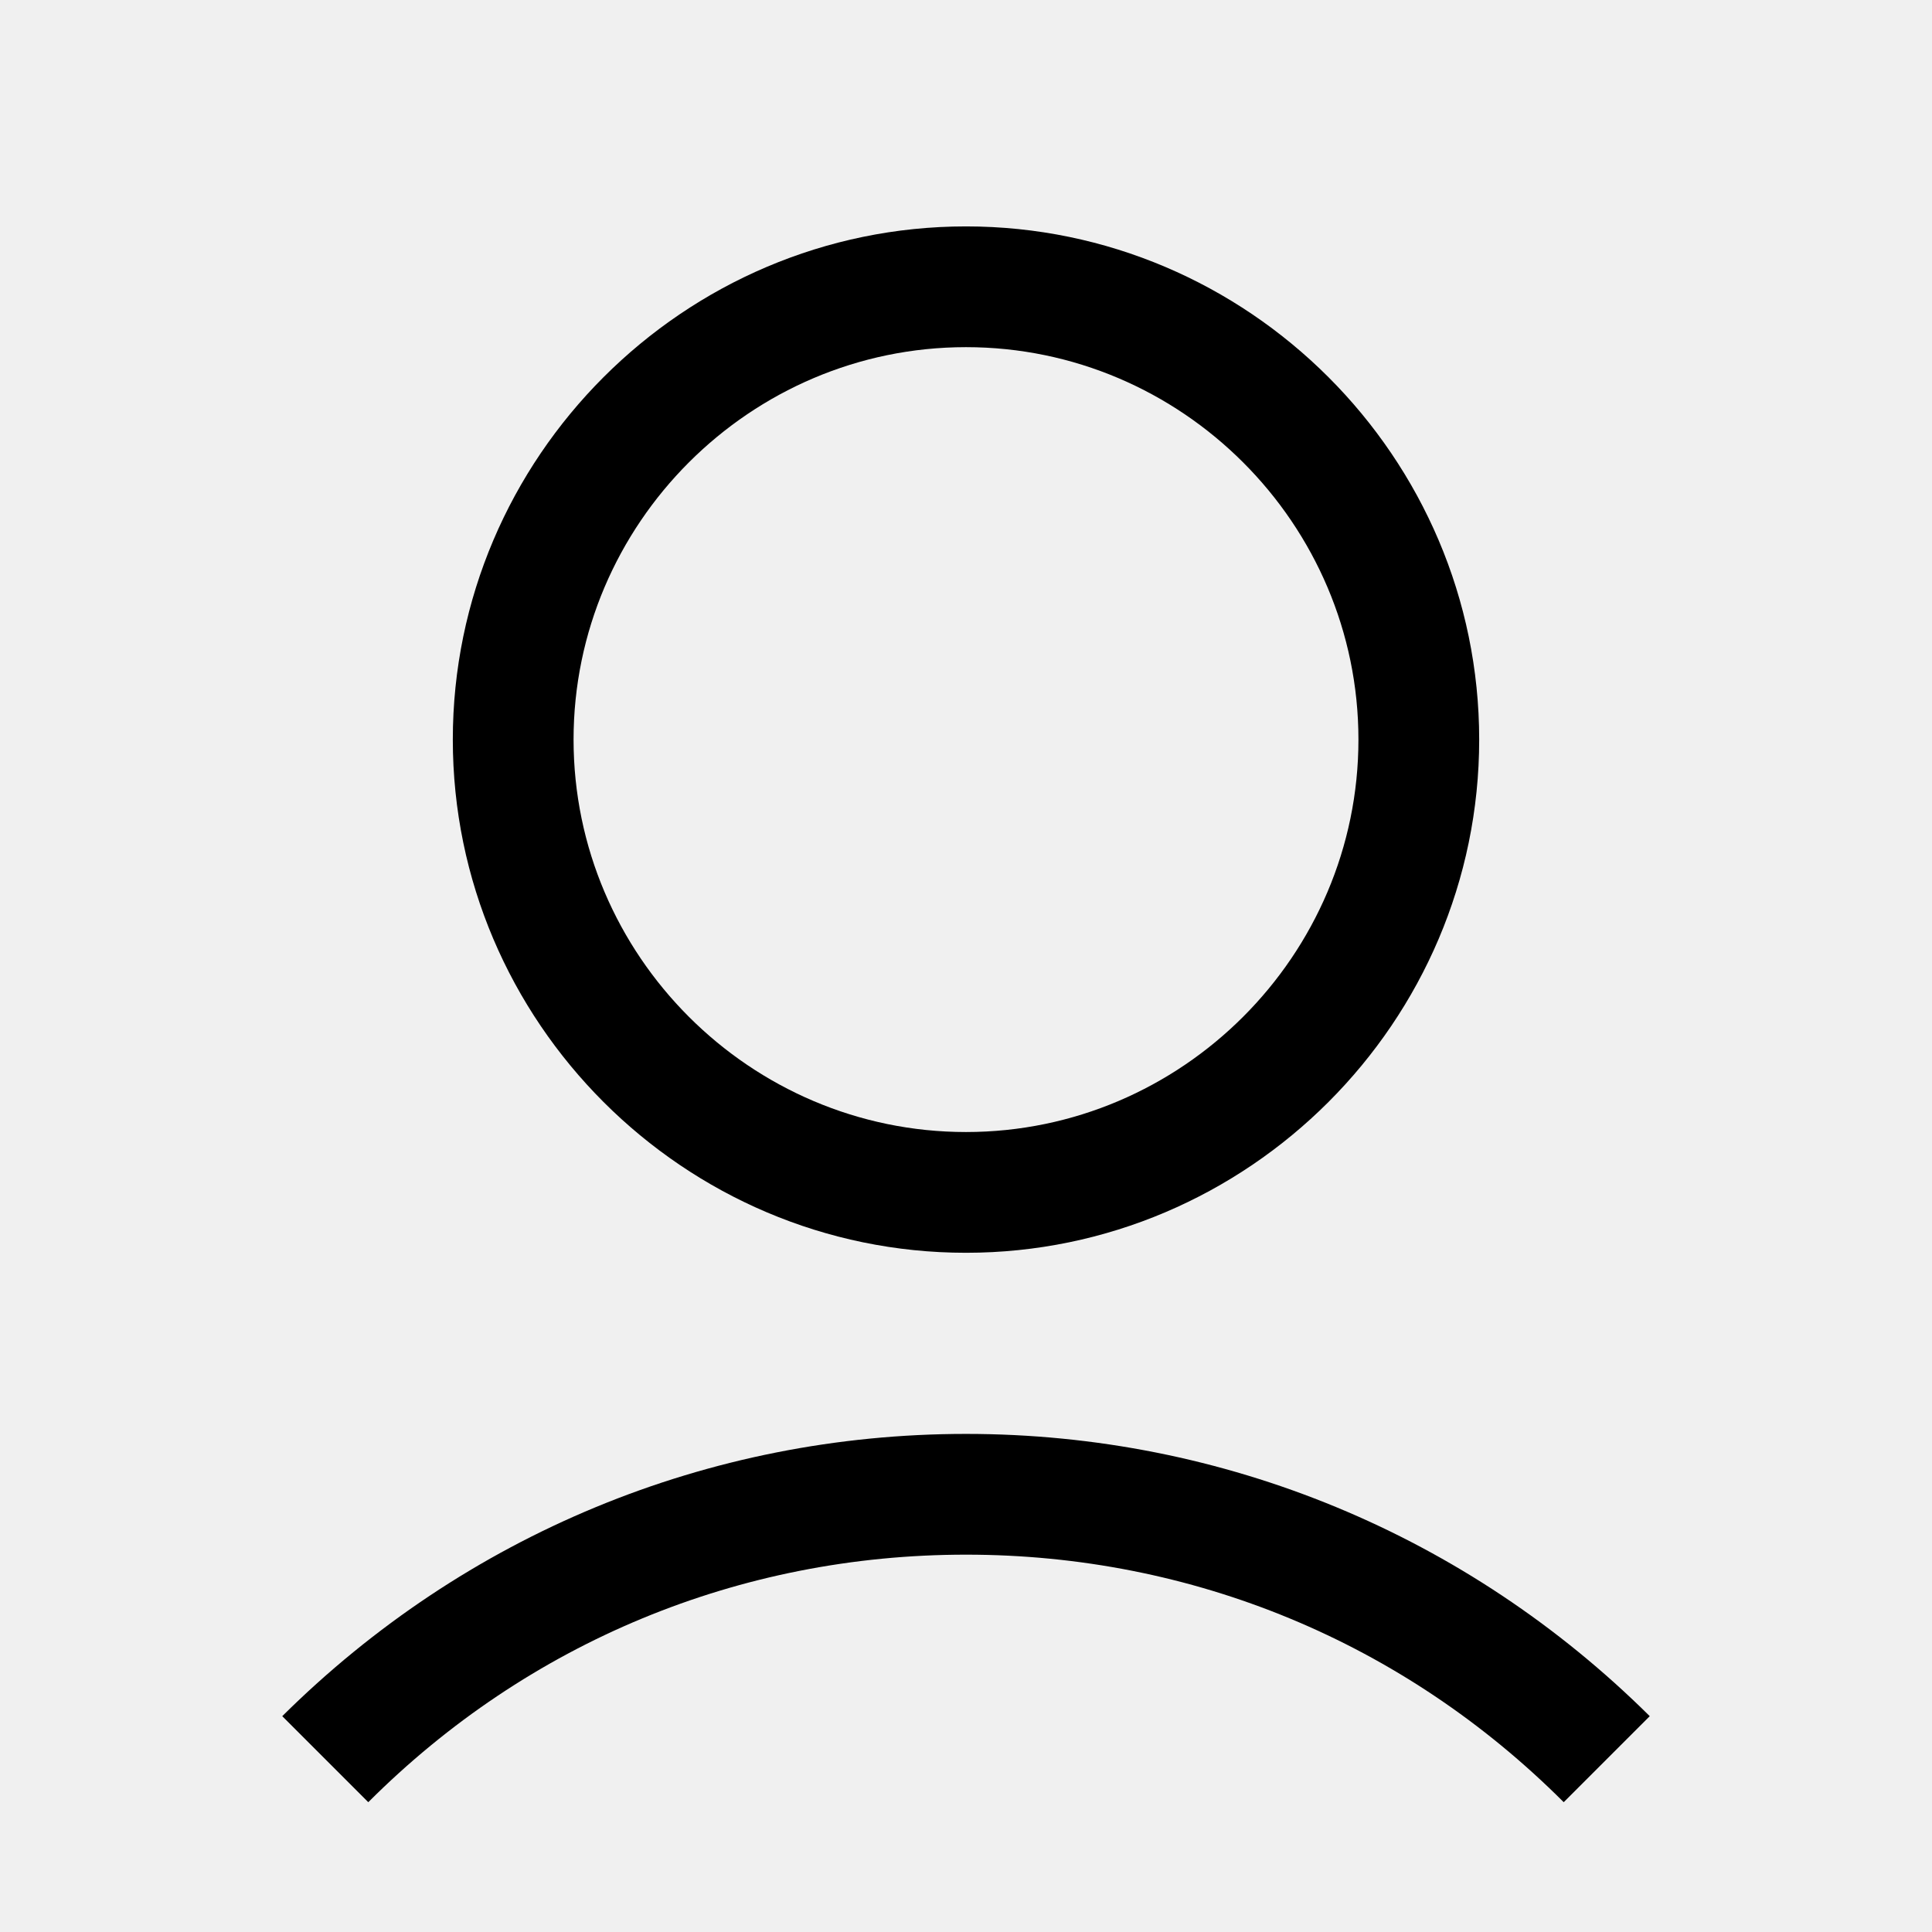
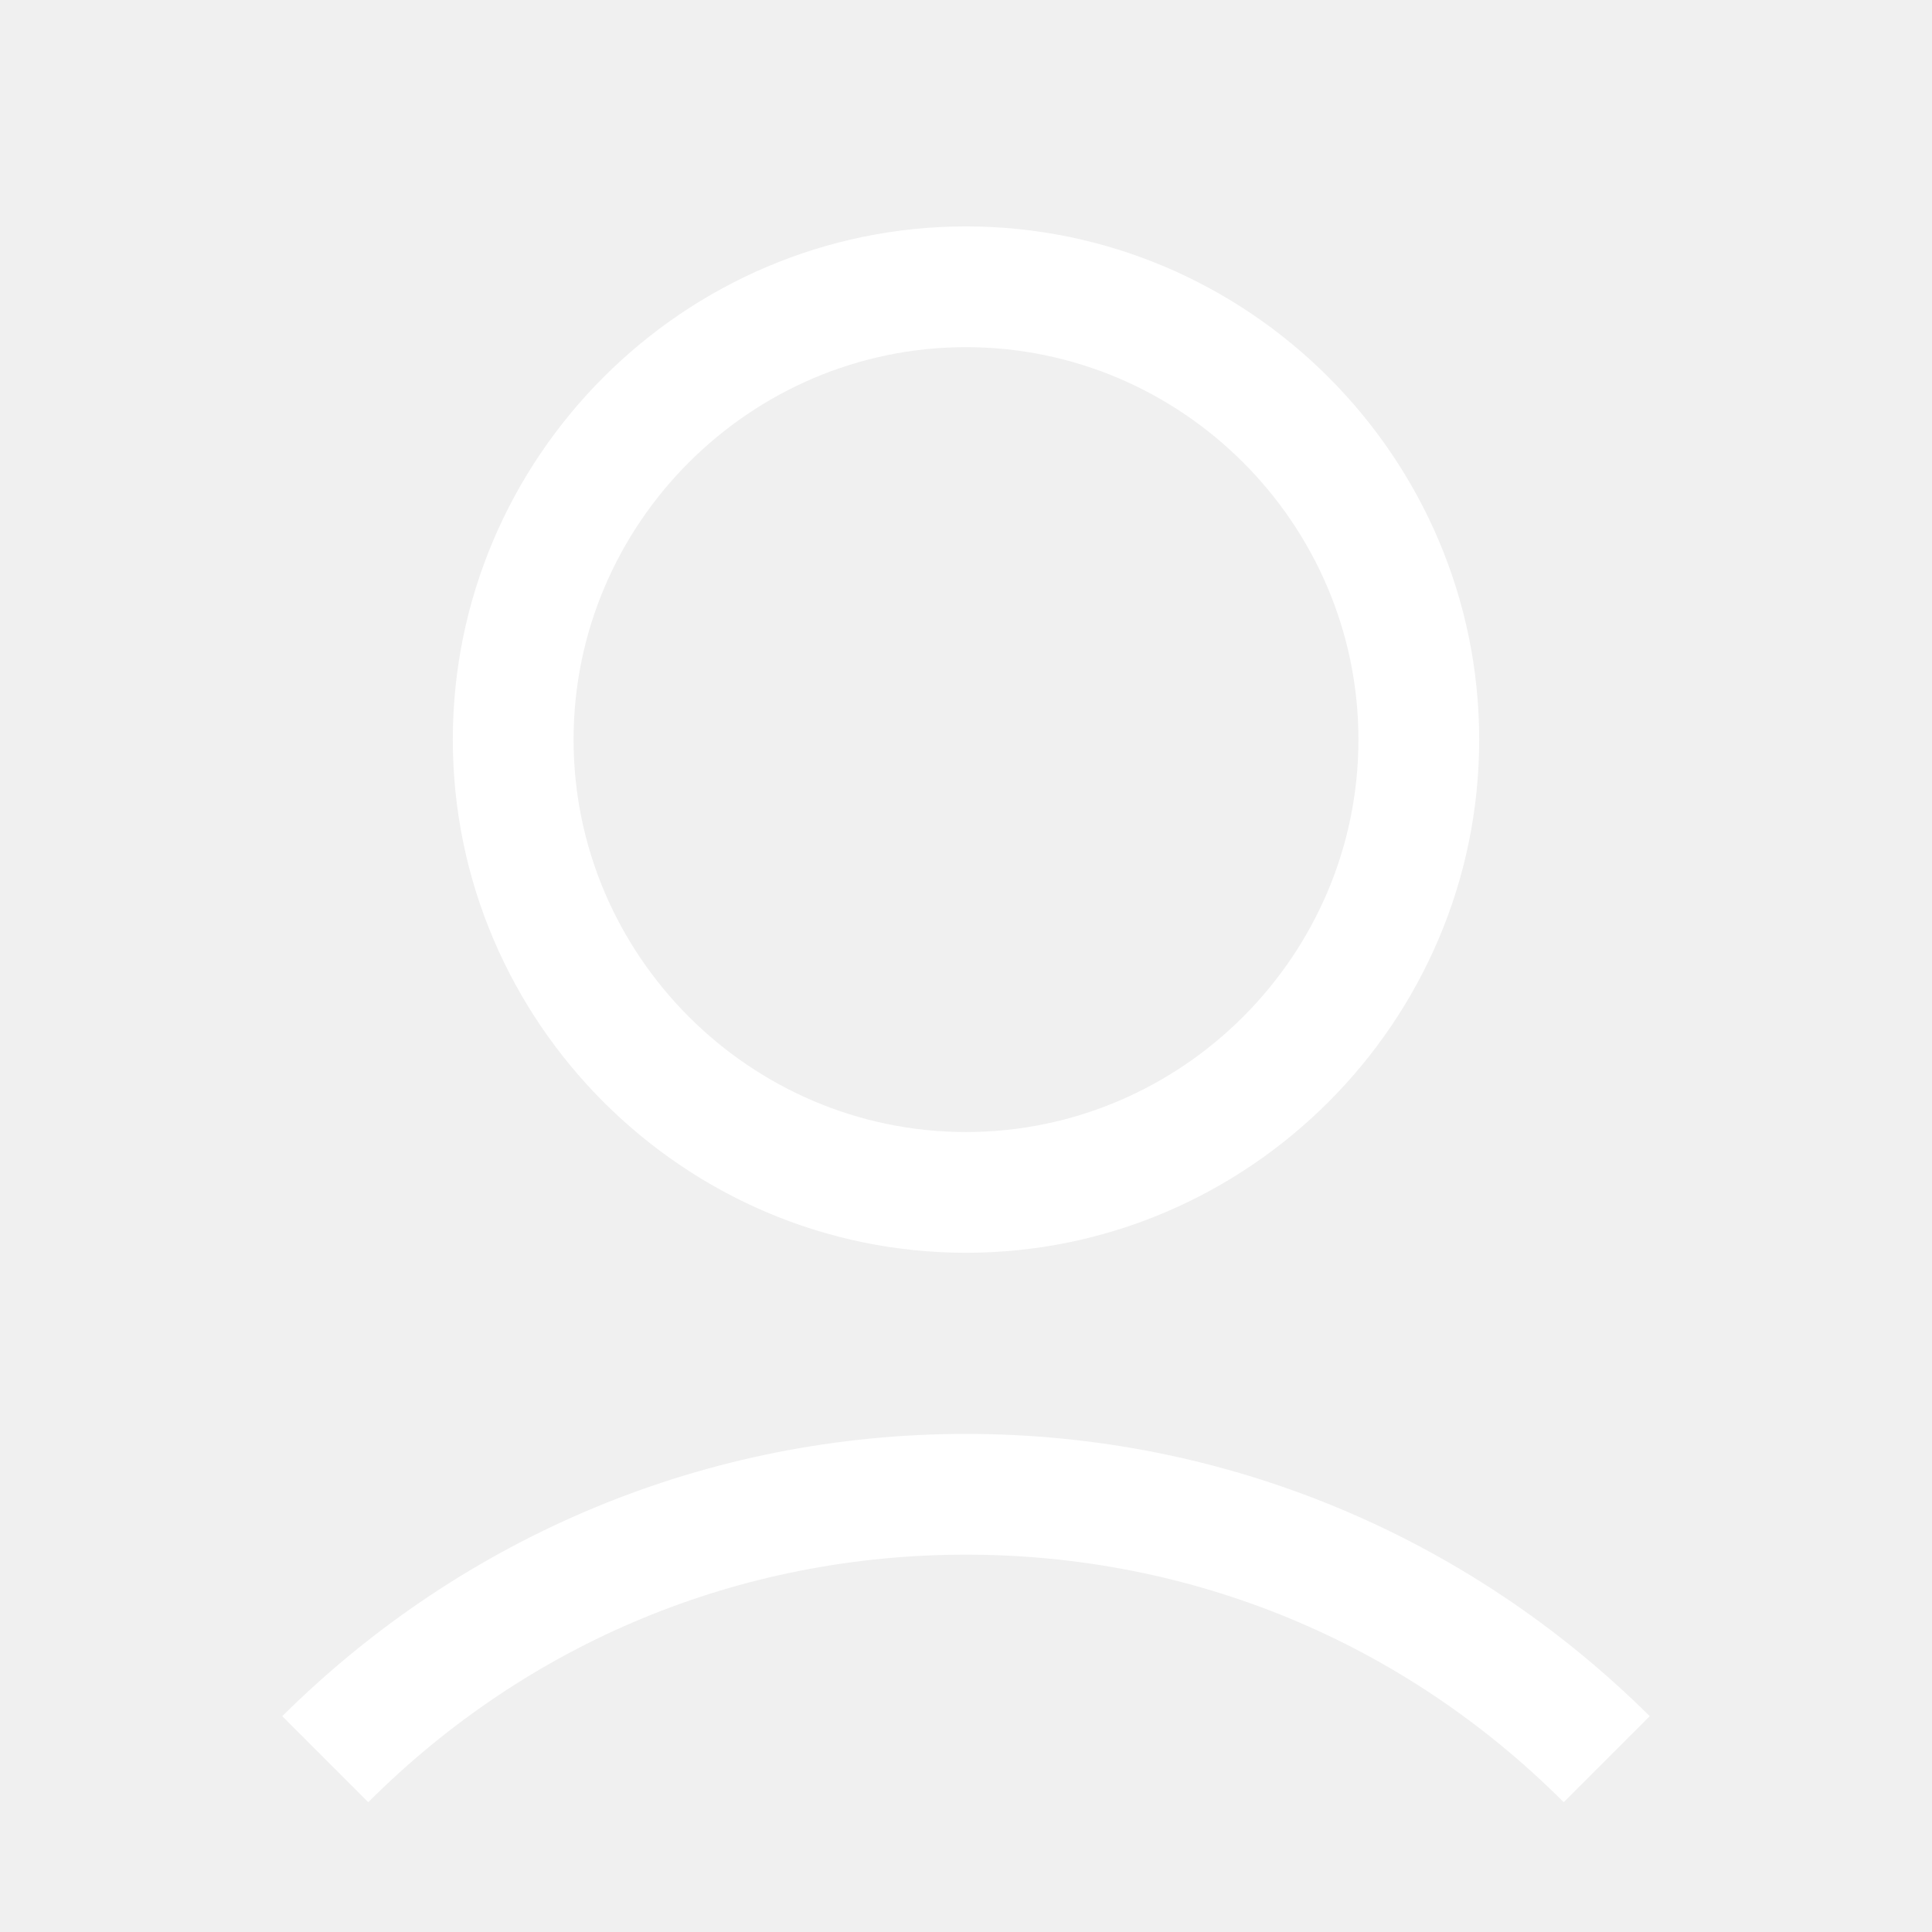
<svg xmlns="http://www.w3.org/2000/svg" id="Layer_1" style="enable-background:new 0 0 128 128;" version="1.1" viewBox="0 0 128 128" xml:space="preserve">
+   <defs>
+     <style>
+       .cls-1 {
+         fill: #fff;
+         fill-rule: evenodd;
+       }
+     </style>
+   </defs>
  <g>
-     <path d="M30,49c0,18.7,15.3,34,34,34s34-15.3,34-34S82.7,15,64,15S30,30.3,30,49z M90,49c0,14.3-11.7,26-26,26S38,63.3,38,49   s11.7-26,26-26S90,34.7,90,49z" />
-     <path d="M24.4,119.4C35,108.8,49,103,64,103s29,5.8,39.6,16.4l5.7-5.7C97.2,101.7,81.1,95,64,95s-33.2,6.7-45.3,18.7L24.4,119.4z" />
+     <path class="cls-1" d="M30,49c0,18.7,15.3,34,34,34s34-15.3,34-34S82.7,15,64,15S30,30.3,30,49z M90,49c0,14.3-11.7,26-26,26S38,63.3,38,49   s11.7-26,26-26S90,34.7,90,49z" />
+     <path class="cls-1" d="M24.4,119.4C35,108.8,49,103,64,103s29,5.8,39.6,16.4l5.7-5.7C97.2,101.7,81.1,95,64,95s-33.2,6.7-45.3,18.7L24.4,119.4z" />
  </g>
</svg>
